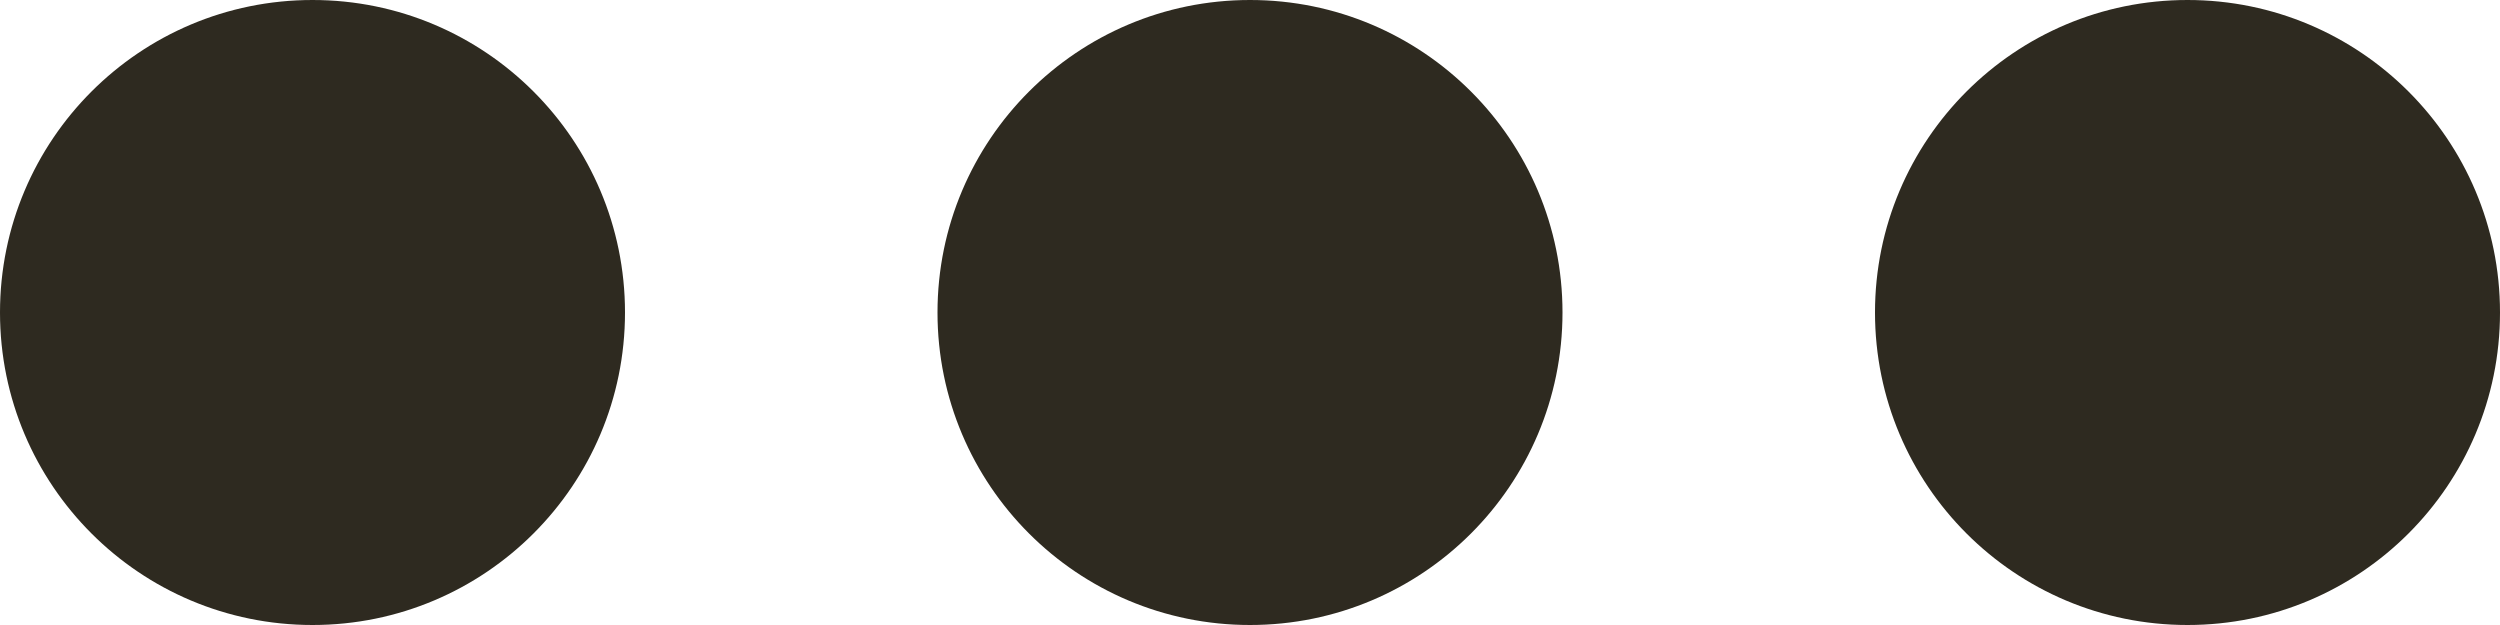
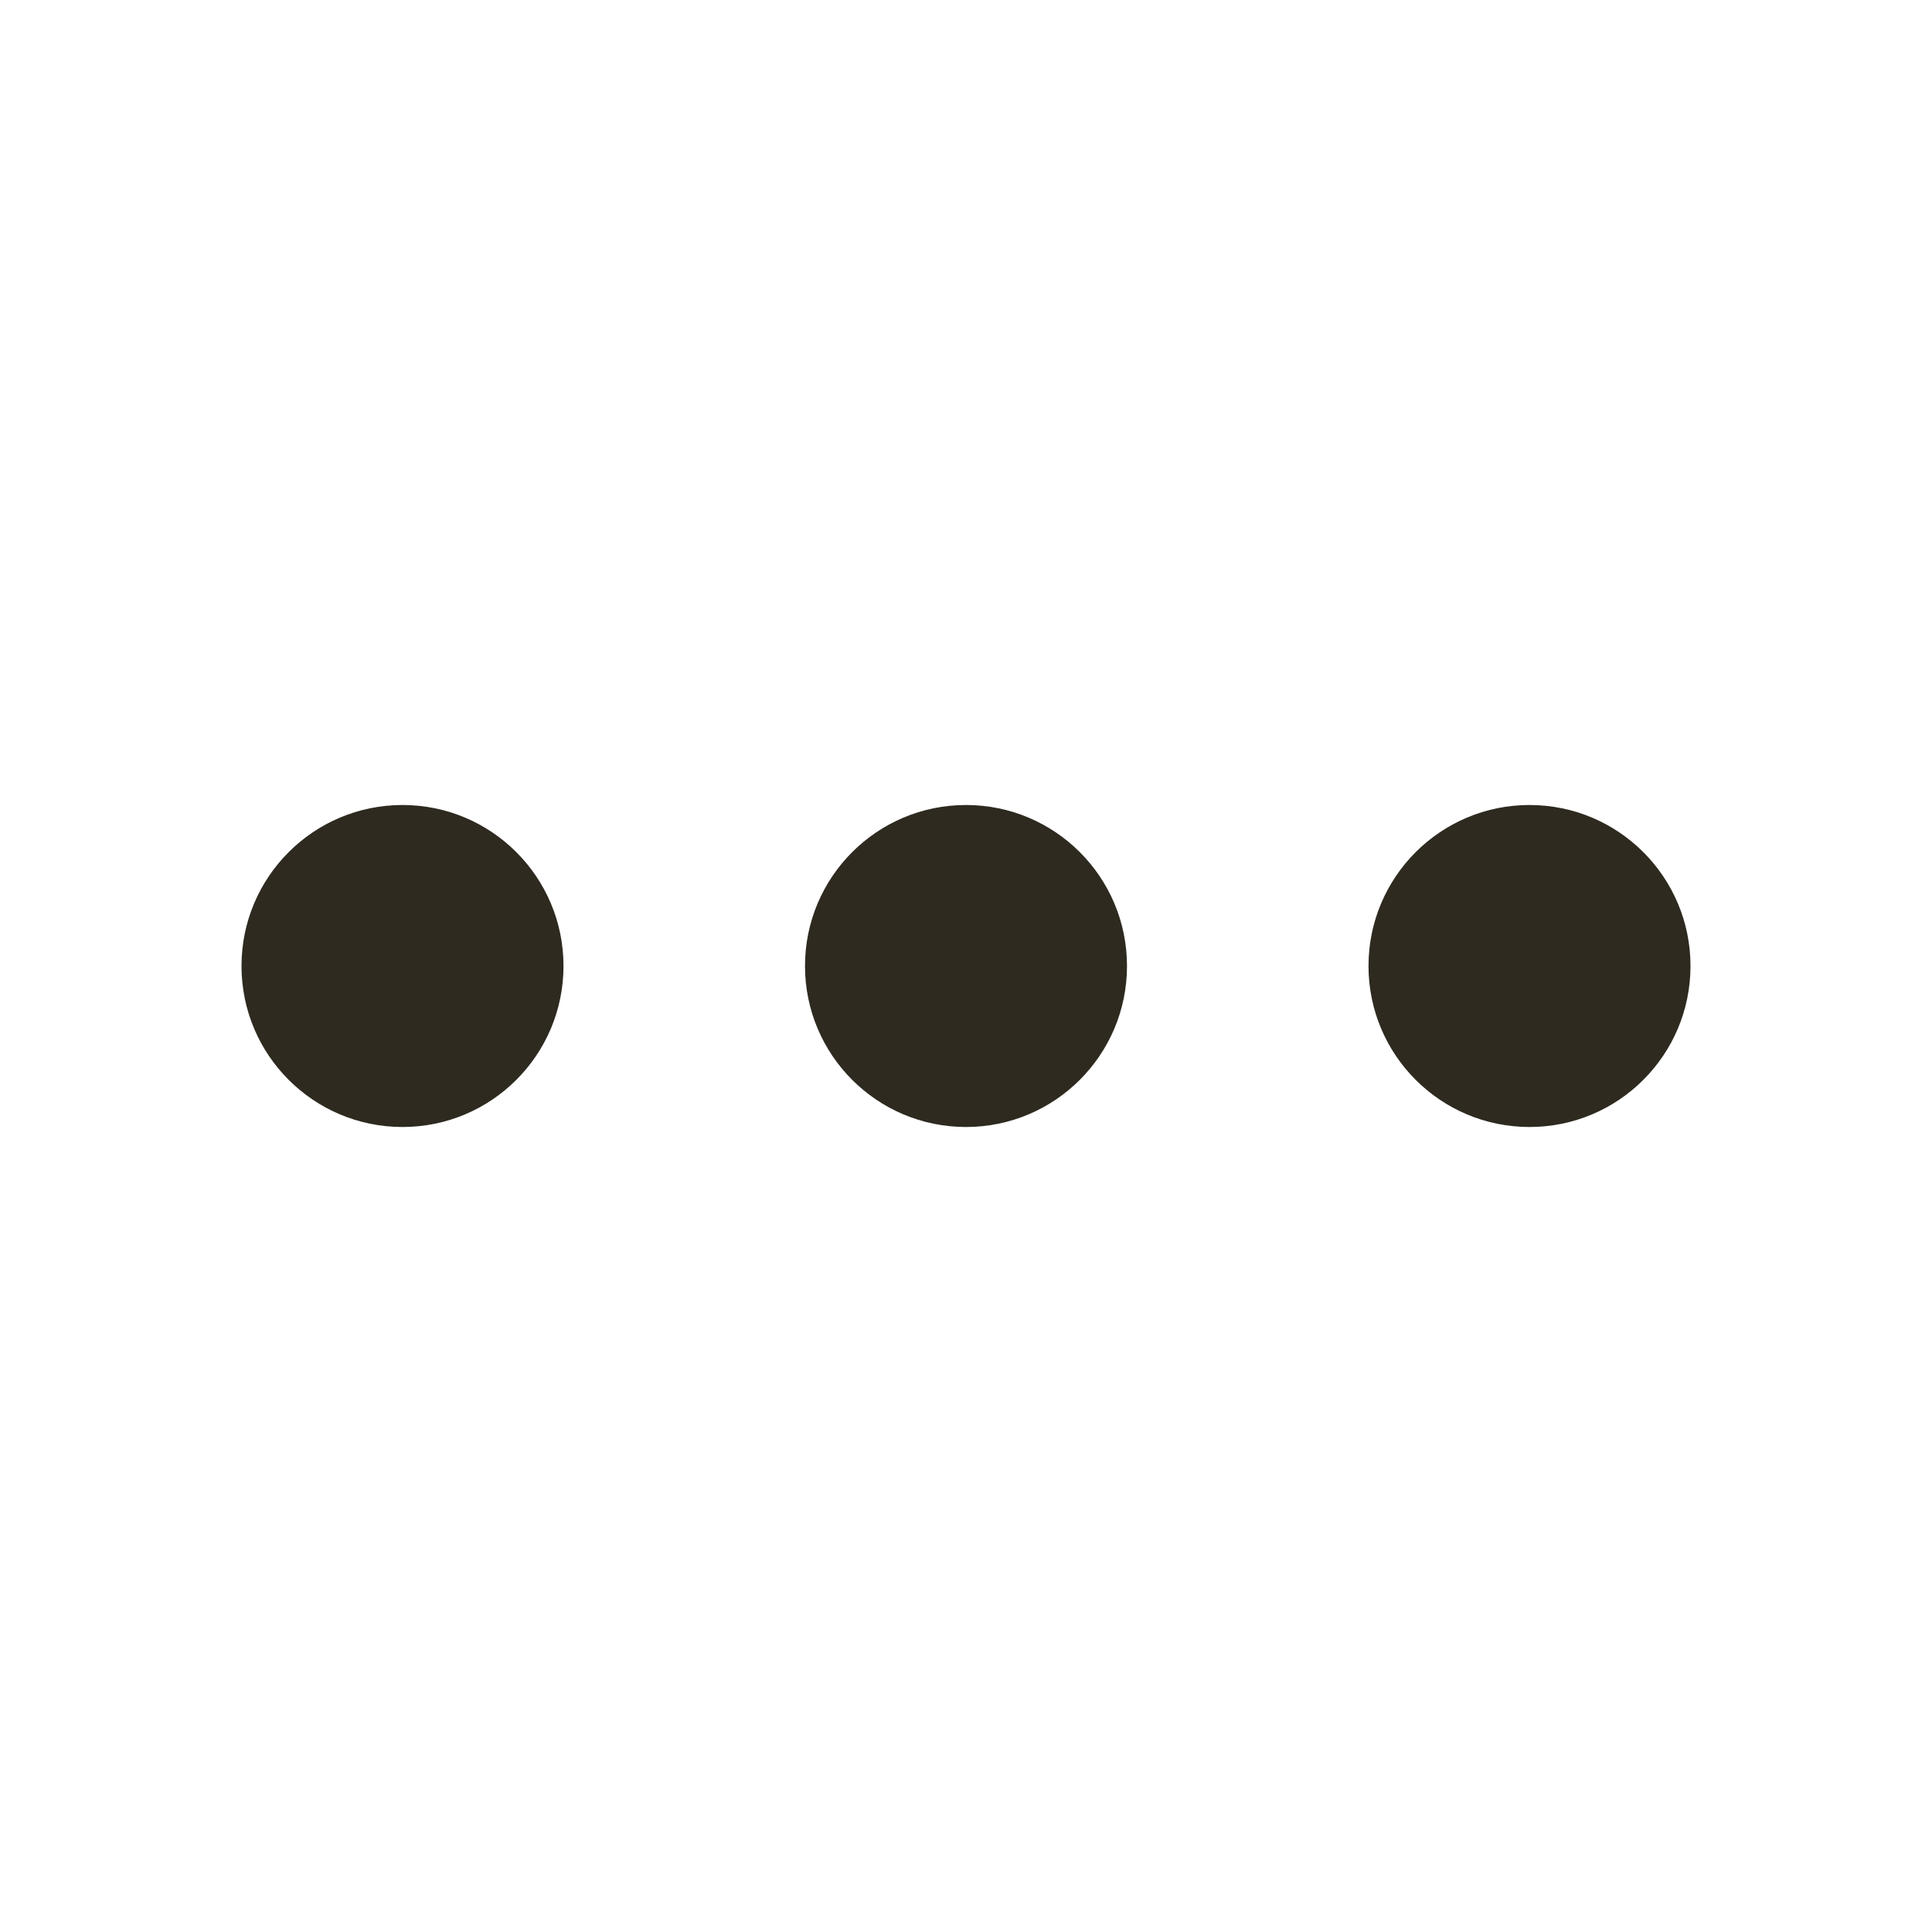
- <svg xmlns="http://www.w3.org/2000/svg" width="20" height="5" viewBox="0 0 20 5" fill="none">
-   <path d="M5 2.5C5 3.881 3.881 5 2.5 5C1.119 5 0 3.881 0 2.5C0 1.119 1.119 0 2.5 0C3.881 0 5 1.119 5 2.5Z" fill="#2E2A20" />
-   <path d="M12.5 2.5C12.5 3.881 11.381 5 10 5C8.619 5 7.5 3.881 7.5 2.5C7.5 1.119 8.619 0 10 0C11.381 0 12.5 1.119 12.5 2.5Z" fill="#2E2A20" />
-   <path d="M17.5 5C18.881 5 20 3.881 20 2.5C20 1.119 18.881 0 17.5 0C16.119 0 15 1.119 15 2.5C15 3.881 16.119 5 17.5 5Z" fill="#2E2A20" />
+ <svg xmlns="http://www.w3.org/2000/svg" viewBox="0 0 24 24">
+   <path fill="#2E2A20" fill-rule="evenodd" d="M5 14a2 2 0 1 1 0-4 2 2 0 0 1 0 4zm7 0a2 2 0 1 1 0-4 2 2 0 0 1 0 4zm7 0a2 2 0 1 1 0-4 2 2 0 0 1 0 4z" />
</svg>
